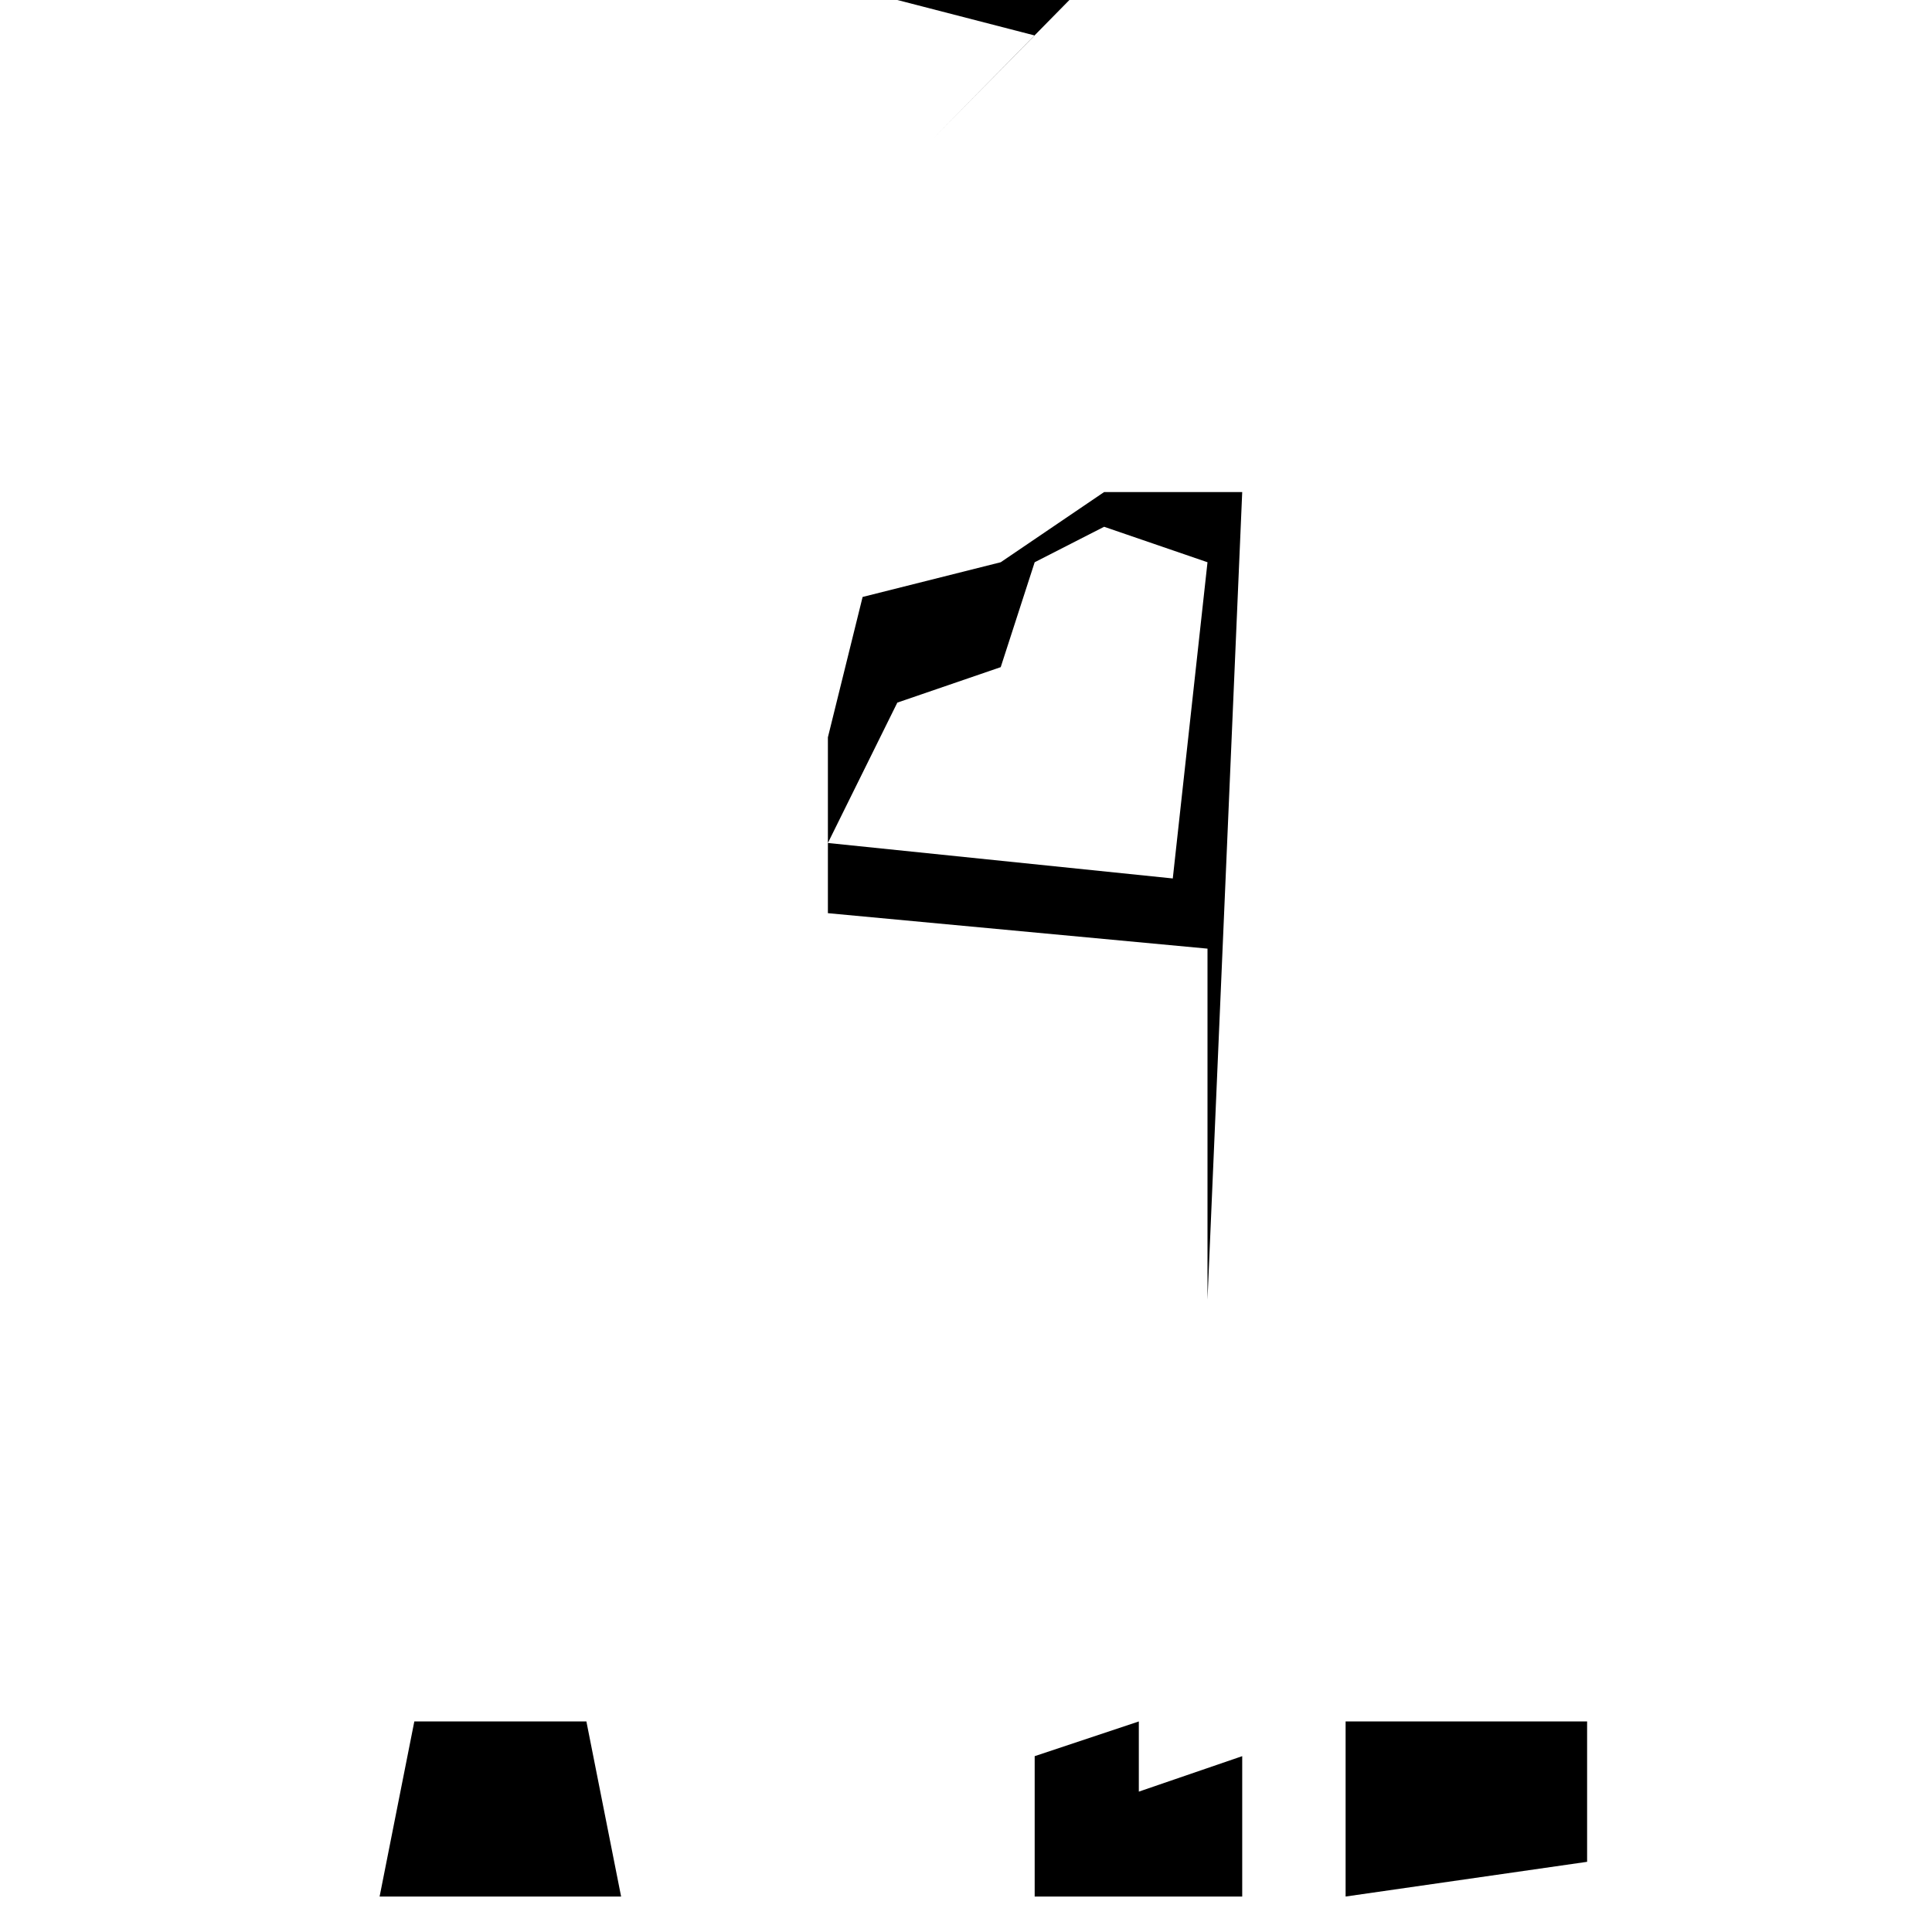
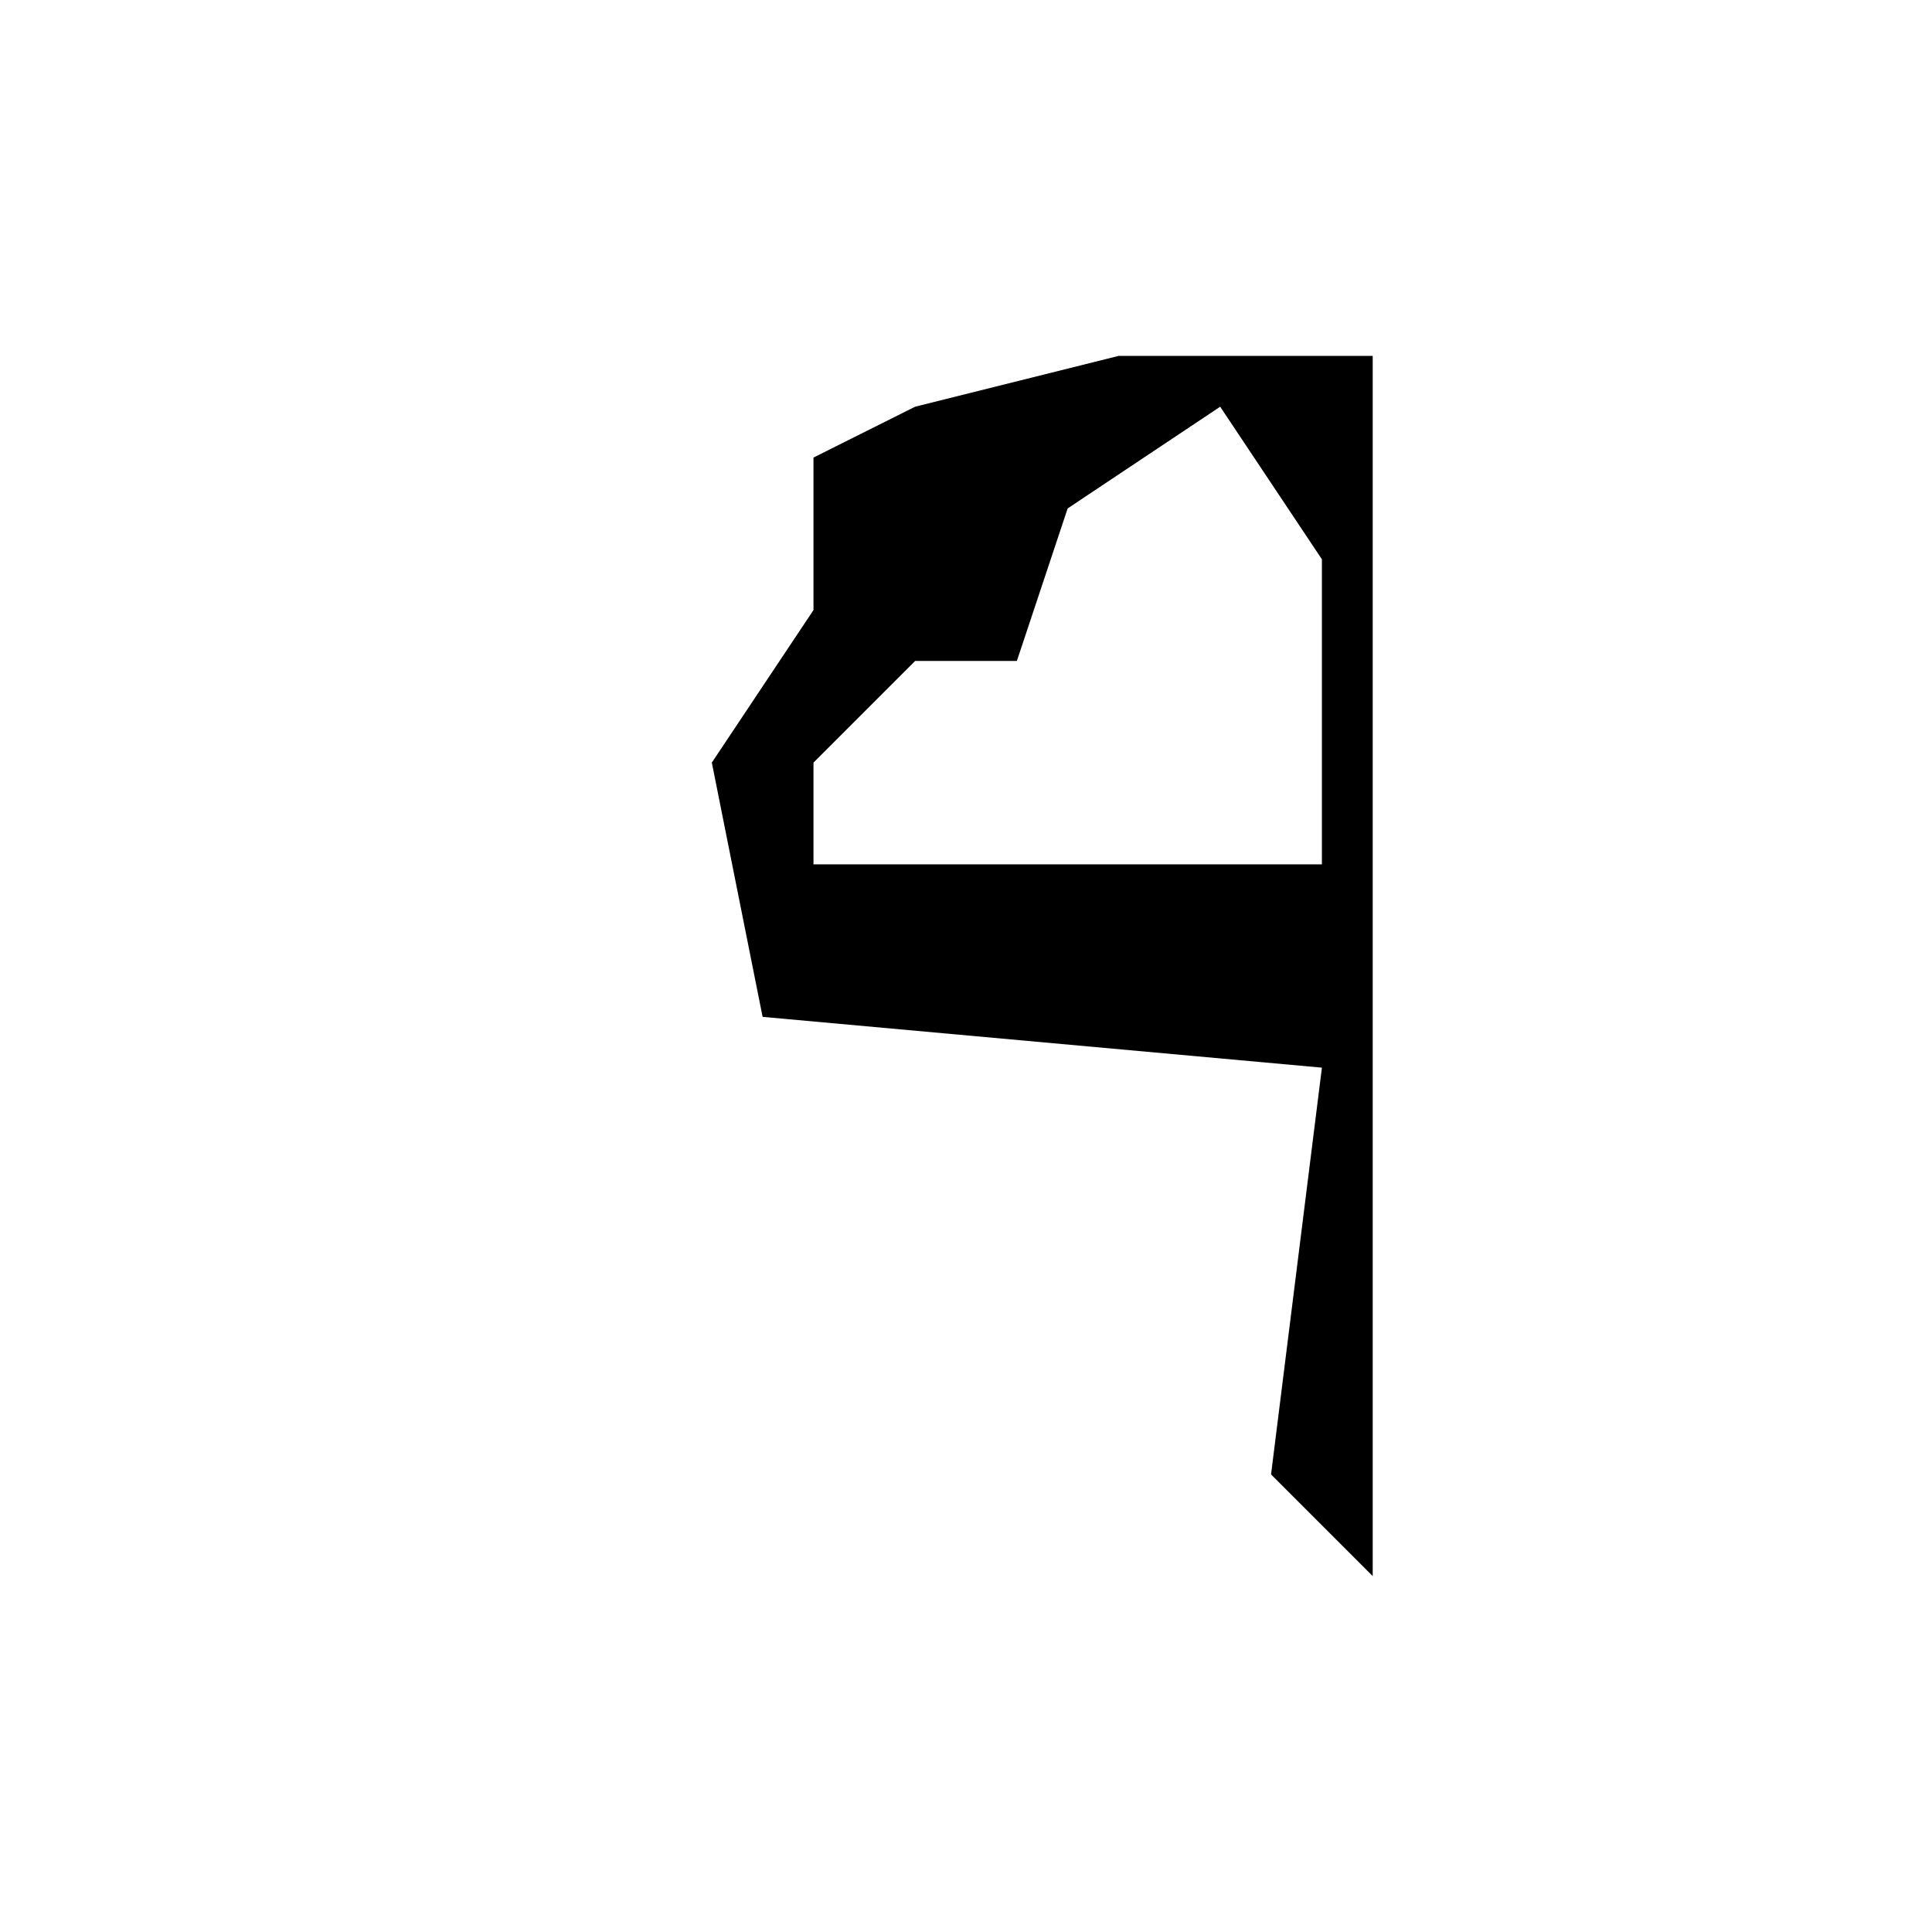
<svg xmlns="http://www.w3.org/2000/svg" viewBox="0 0 256 256" width="256" height="256">
-   <path d="M 178.3,228.1 L 178.3,251.3 L 210.3,246.7 L 210.3,228.1 Z M 164.6,232.7 L 150.9,237.4 L 150.9,228.1 L 137.1,232.7 L 137.1,251.3 L 164.6,251.3 Z M 54.9,228.1 L 50.3,251.3 L 82.3,251.3 L 77.7,228.1 Z M 146.3,65.2 L 132.6,74.5 L 114.3,79.1 L 109.7,97.7 L 109.7,121.0 L 160.0,125.7 L 160.0,172.2 L 164.6,65.2 Z M 160.0,74.5 L 155.4,116.4 L 109.7,111.7 L 118.9,93.1 L 132.6,88.4 L 137.1,74.5 L 146.3,69.8 Z M 123.4,18.6 L 141.7,0.0 L 118.9,0.0 L 137.1,4.7 Z" fill="currentColor" fill-rule="evenodd" />
+   <path d="M 121.26,53.89 L 107.79,60.63 L 107.79,80.84 L 94.32,101.05 L 101.05,134.74 L 175.16,141.47 L 168.42,195.37 L 181.89,208.84 L 181.89,47.16 L 148.21,47.16 Z M 161.68,53.89 L 175.16,74.11 L 175.16,114.53 L 107.79,114.53 L 107.79,101.05 L 121.26,87.58 L 134.74,87.58 L 141.47,67.37 Z" fill="currentColor" fill-rule="evenodd" />
</svg>
